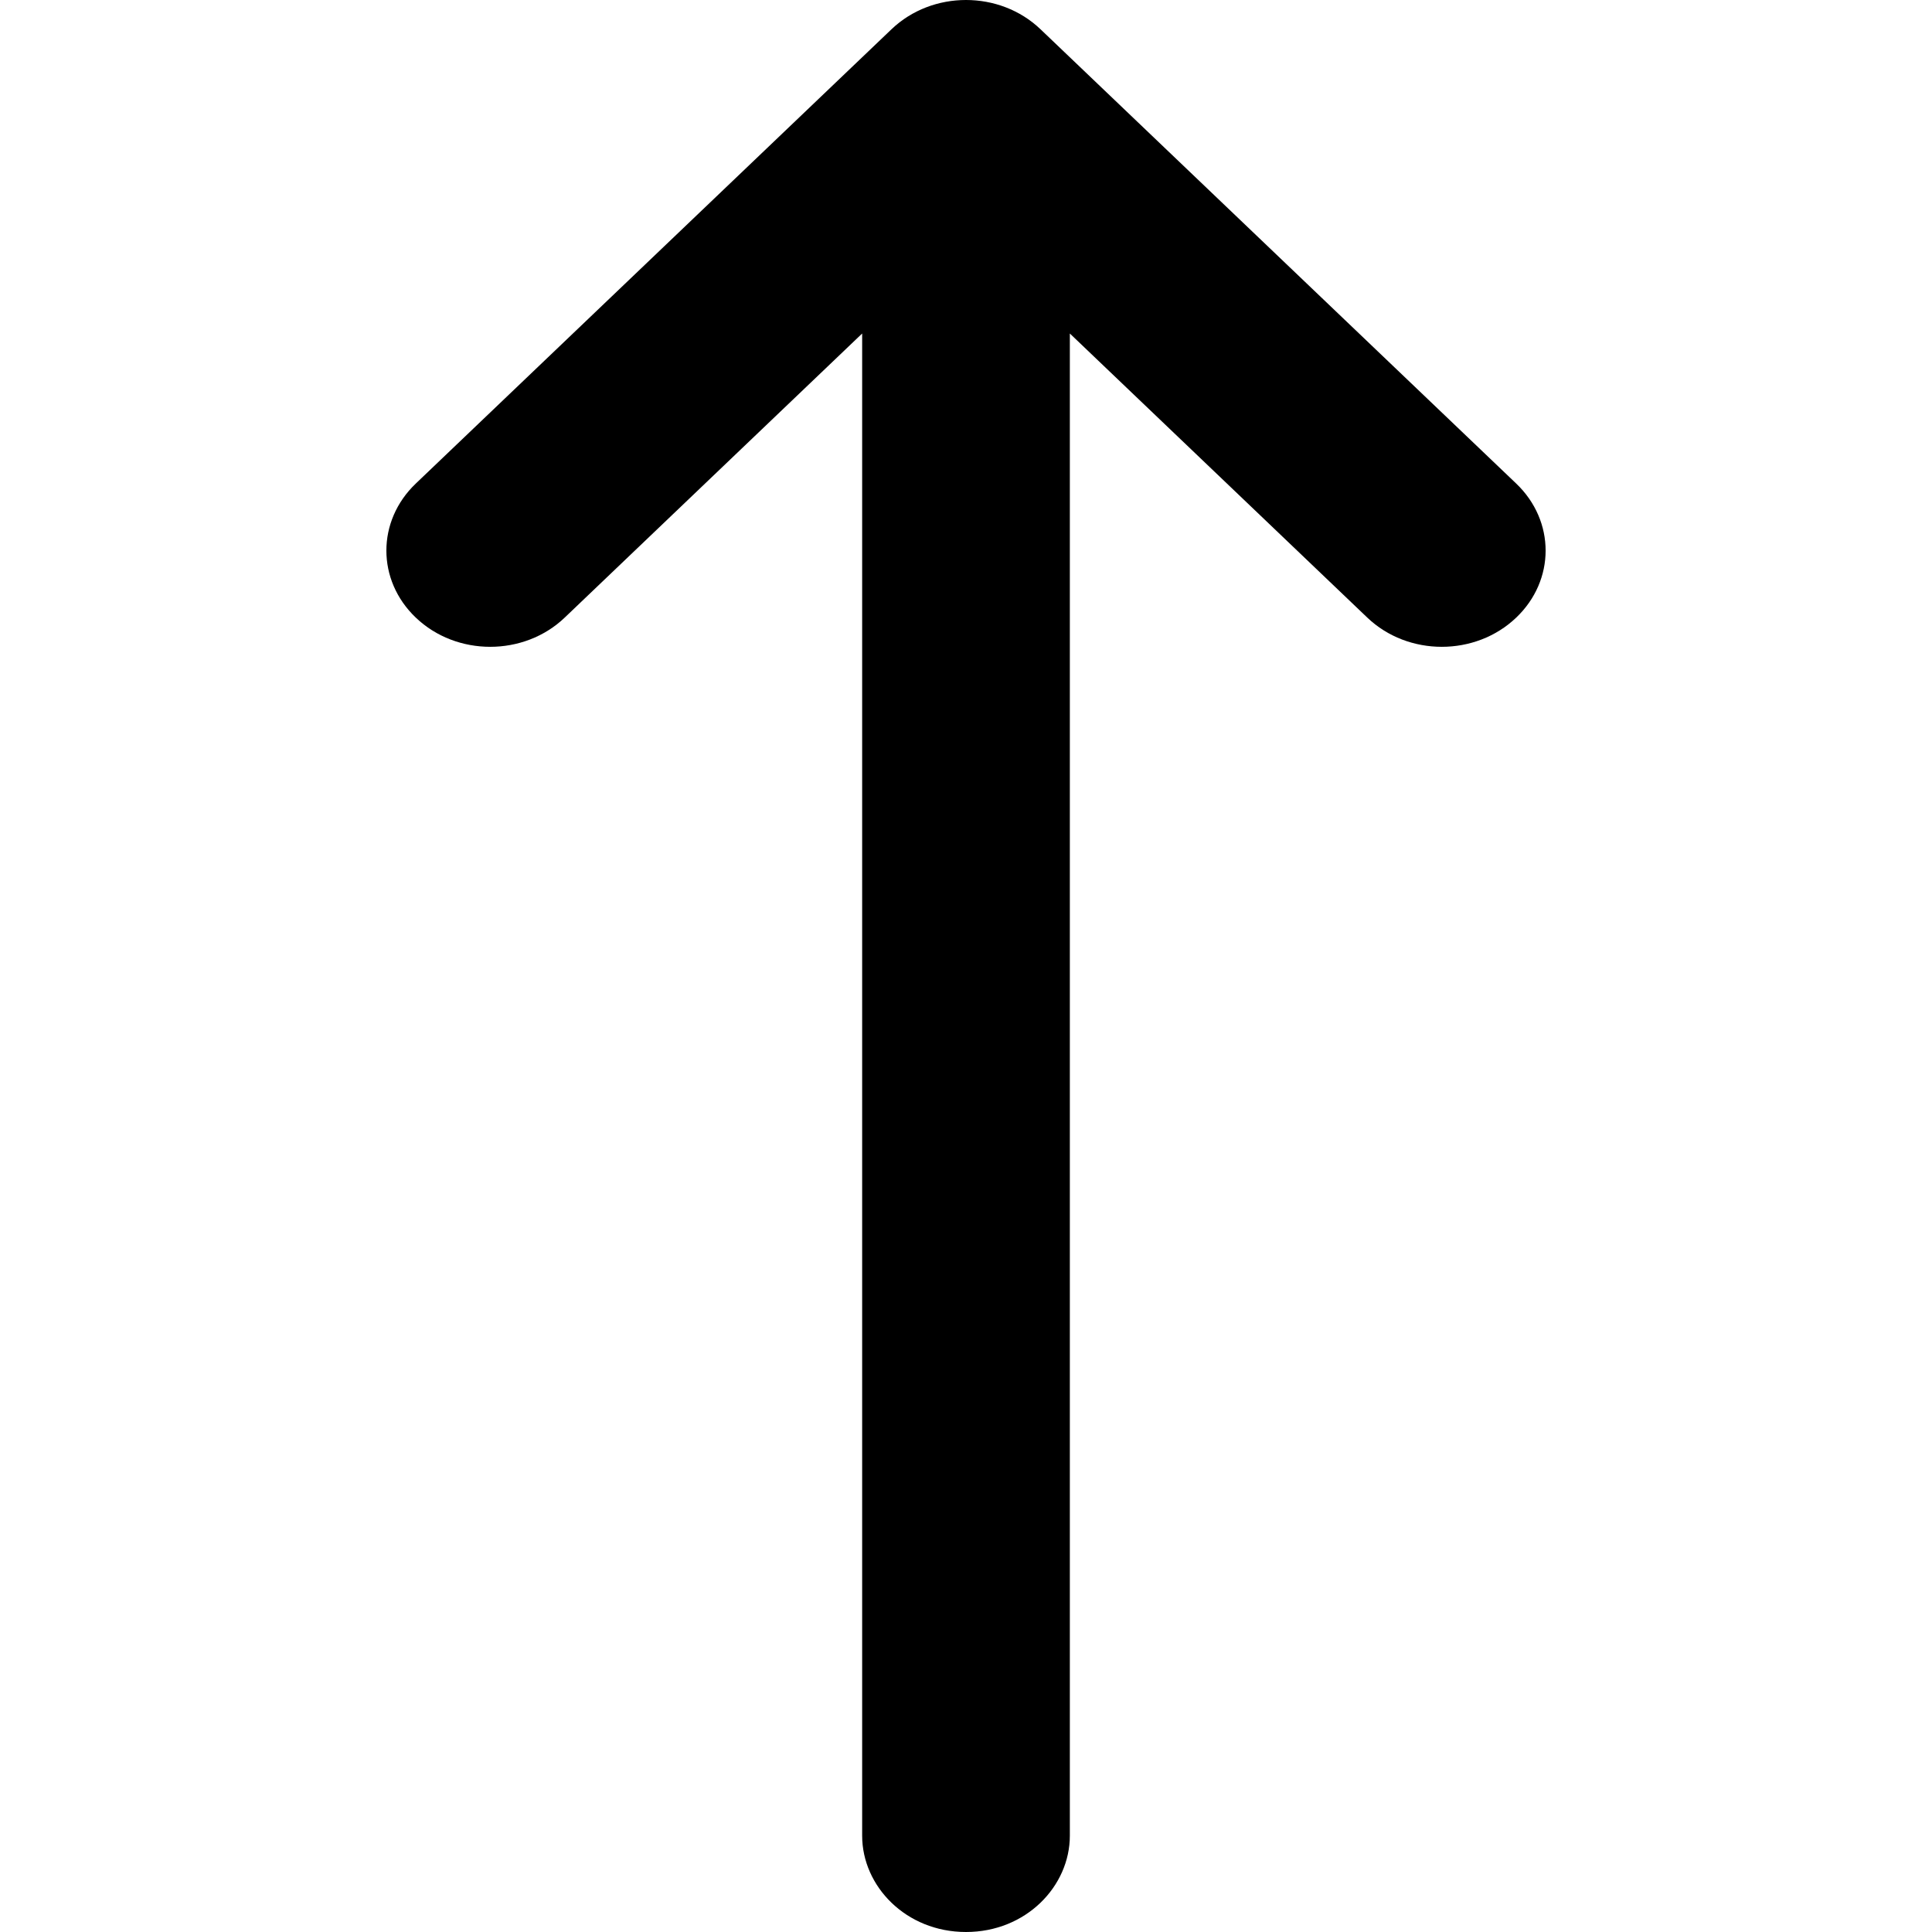
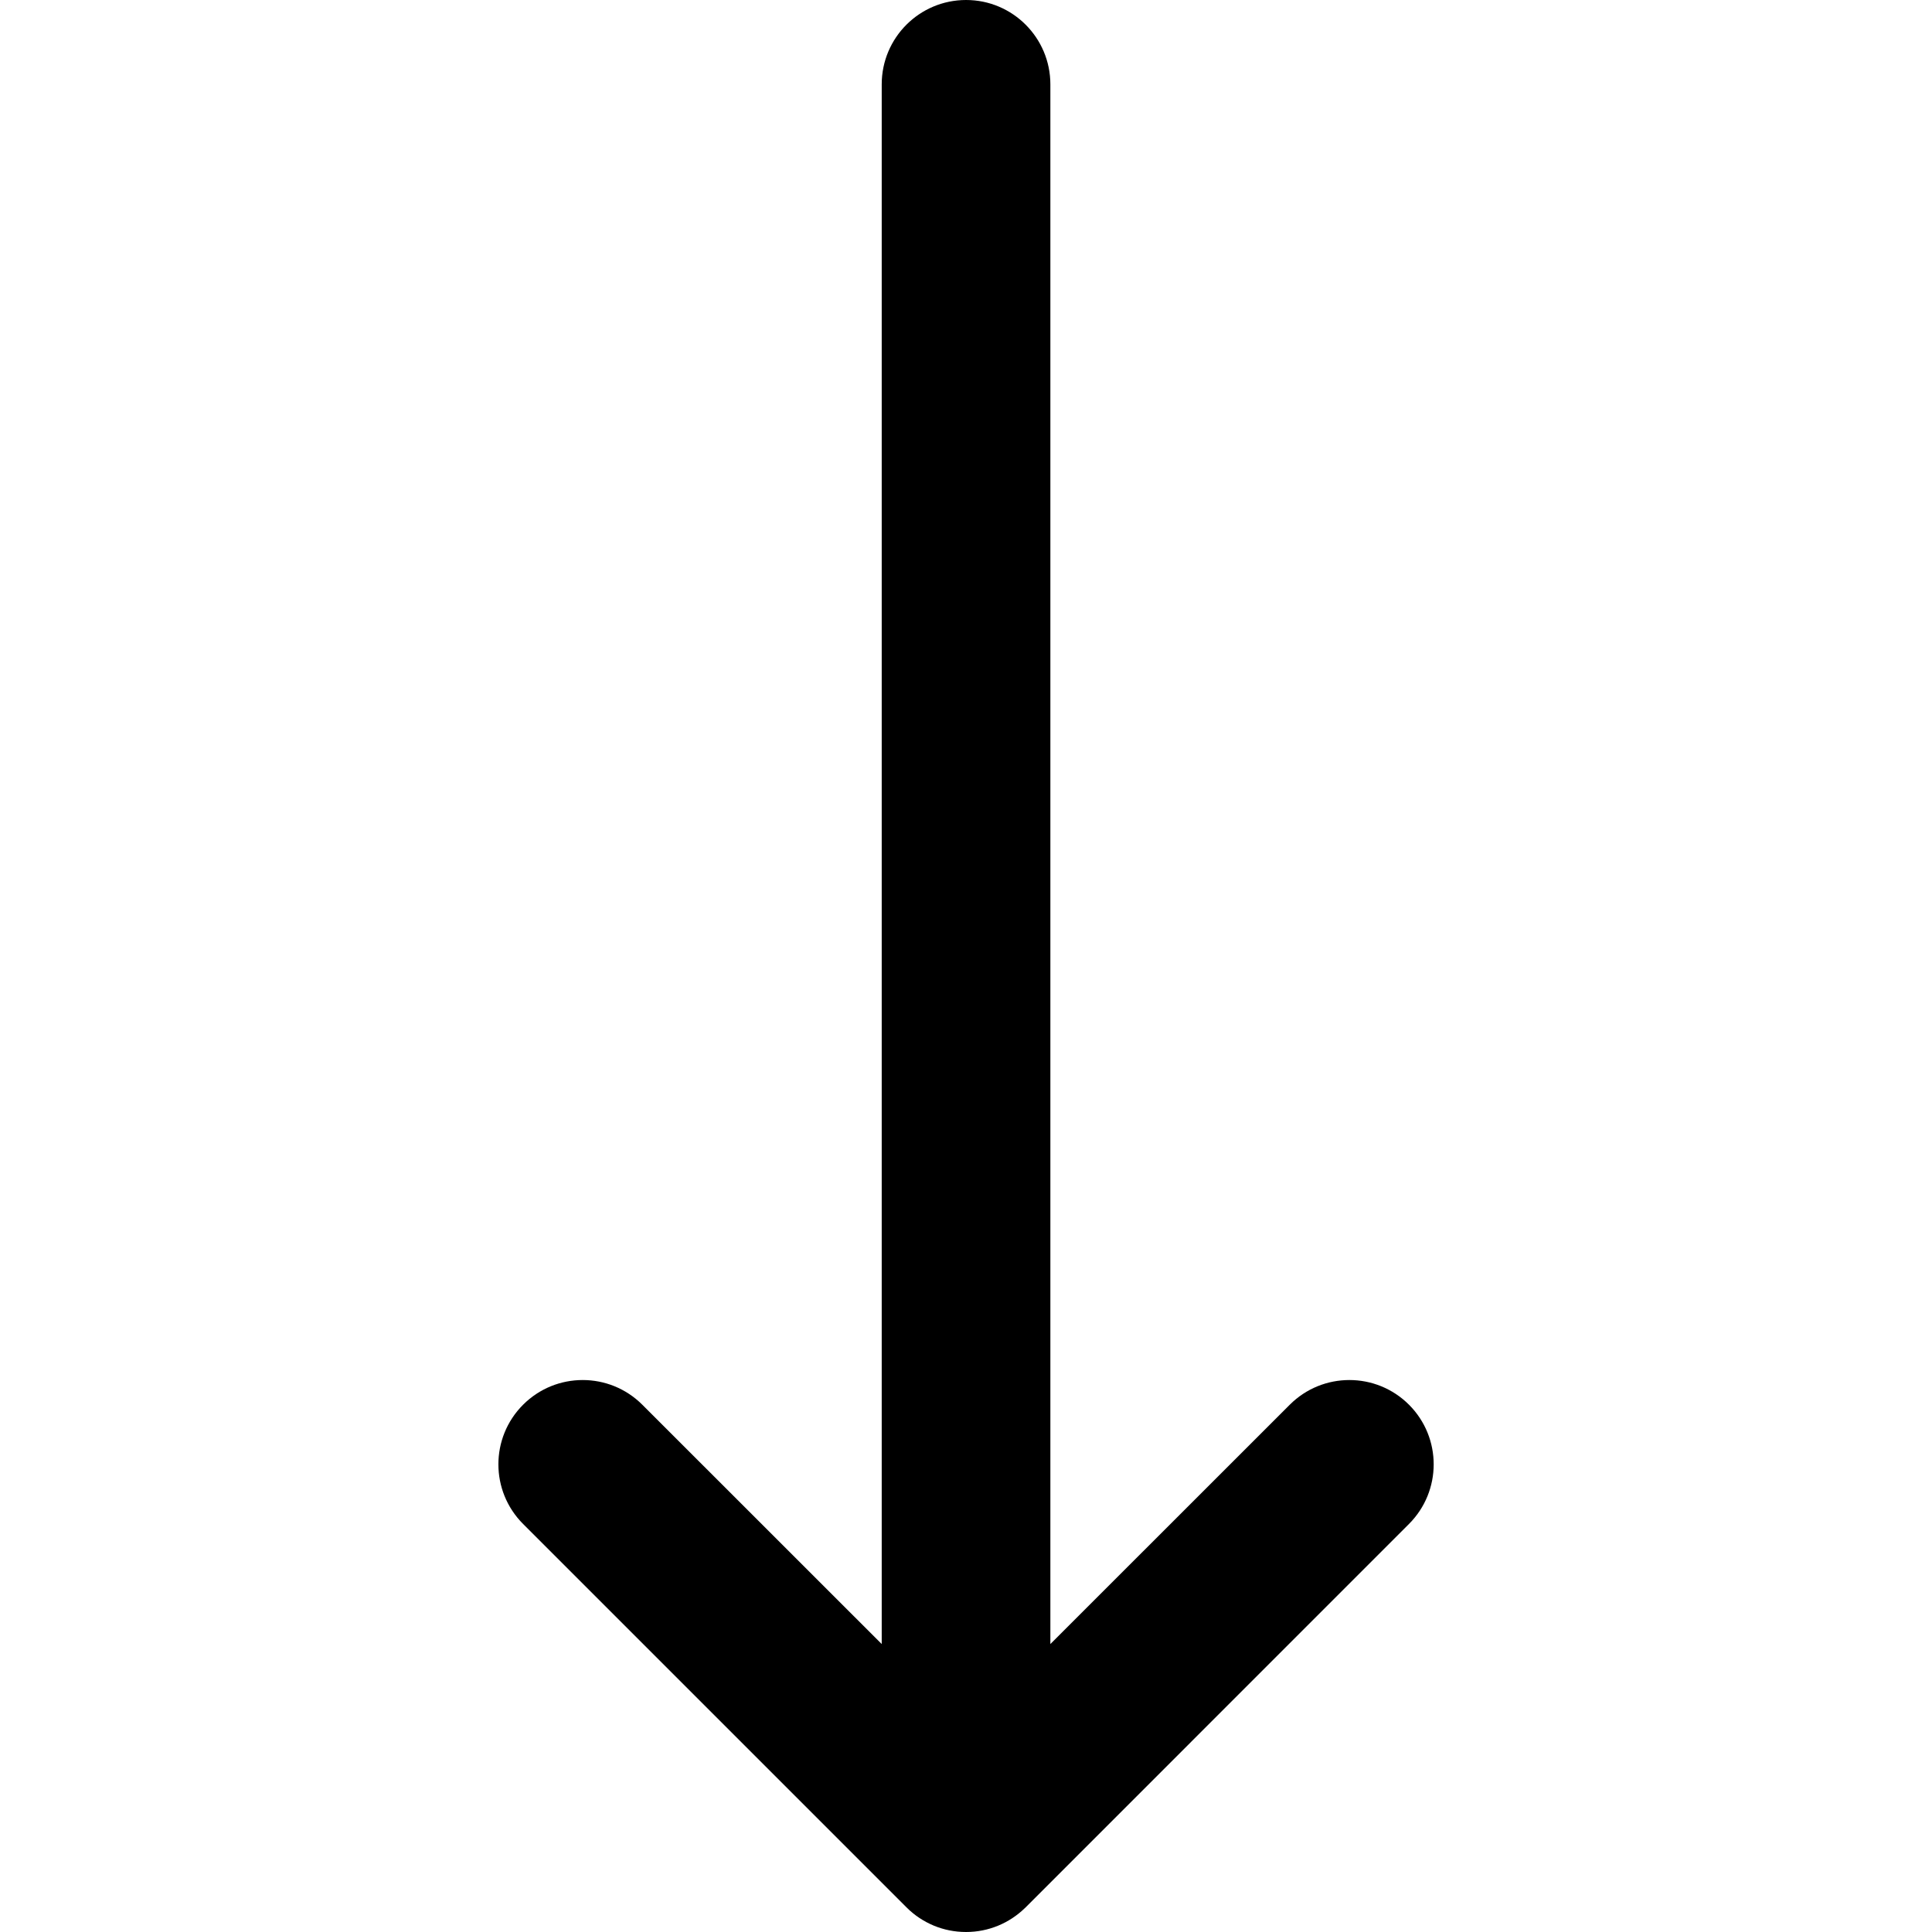
<svg xmlns="http://www.w3.org/2000/svg" width="24" height="24" viewBox="0 0 24 24" fill="none">
-   <path fill-rule="evenodd" clip-rule="evenodd" d="M5.165 7.672C4.678 7.208 4.678 6.472 5.165 6.007L11.075 0.363C11.582 -0.121 12.418 -0.121 12.925 0.363L18.835 6.007C19.322 6.472 19.322 7.208 18.835 7.672C18.329 8.156 17.492 8.156 16.985 7.672L13.29 4.143L13.29 22.804C13.29 23.43 12.747 24 12 24C11.253 24 10.71 23.43 10.71 22.804L10.71 4.143L7.015 7.672C6.508 8.156 5.671 8.156 5.165 7.672Z" fill="black" />
+   <path fill-rule="evenodd" clip-rule="evenodd" d="M11.6 23.921C11.723 23.972 11.858 24 12.001 24C12.283 24 12.539 23.888 12.727 23.707C12.732 23.702 12.738 23.697 12.743 23.692L17.503 18.931C17.912 18.522 17.912 17.859 17.503 17.45C17.094 17.041 16.431 17.041 16.022 17.45L13.048 20.423L13.048 1.048C13.048 0.469 12.579 0 12.001 0C11.422 0 10.953 0.469 10.953 1.048L10.953 20.423L7.979 17.45C7.57 17.041 6.907 17.041 6.498 17.45C6.089 17.859 6.089 18.522 6.498 18.931L11.26 23.693C11.36 23.794 11.476 23.869 11.6 23.921Z" fill="black" />
</svg>
